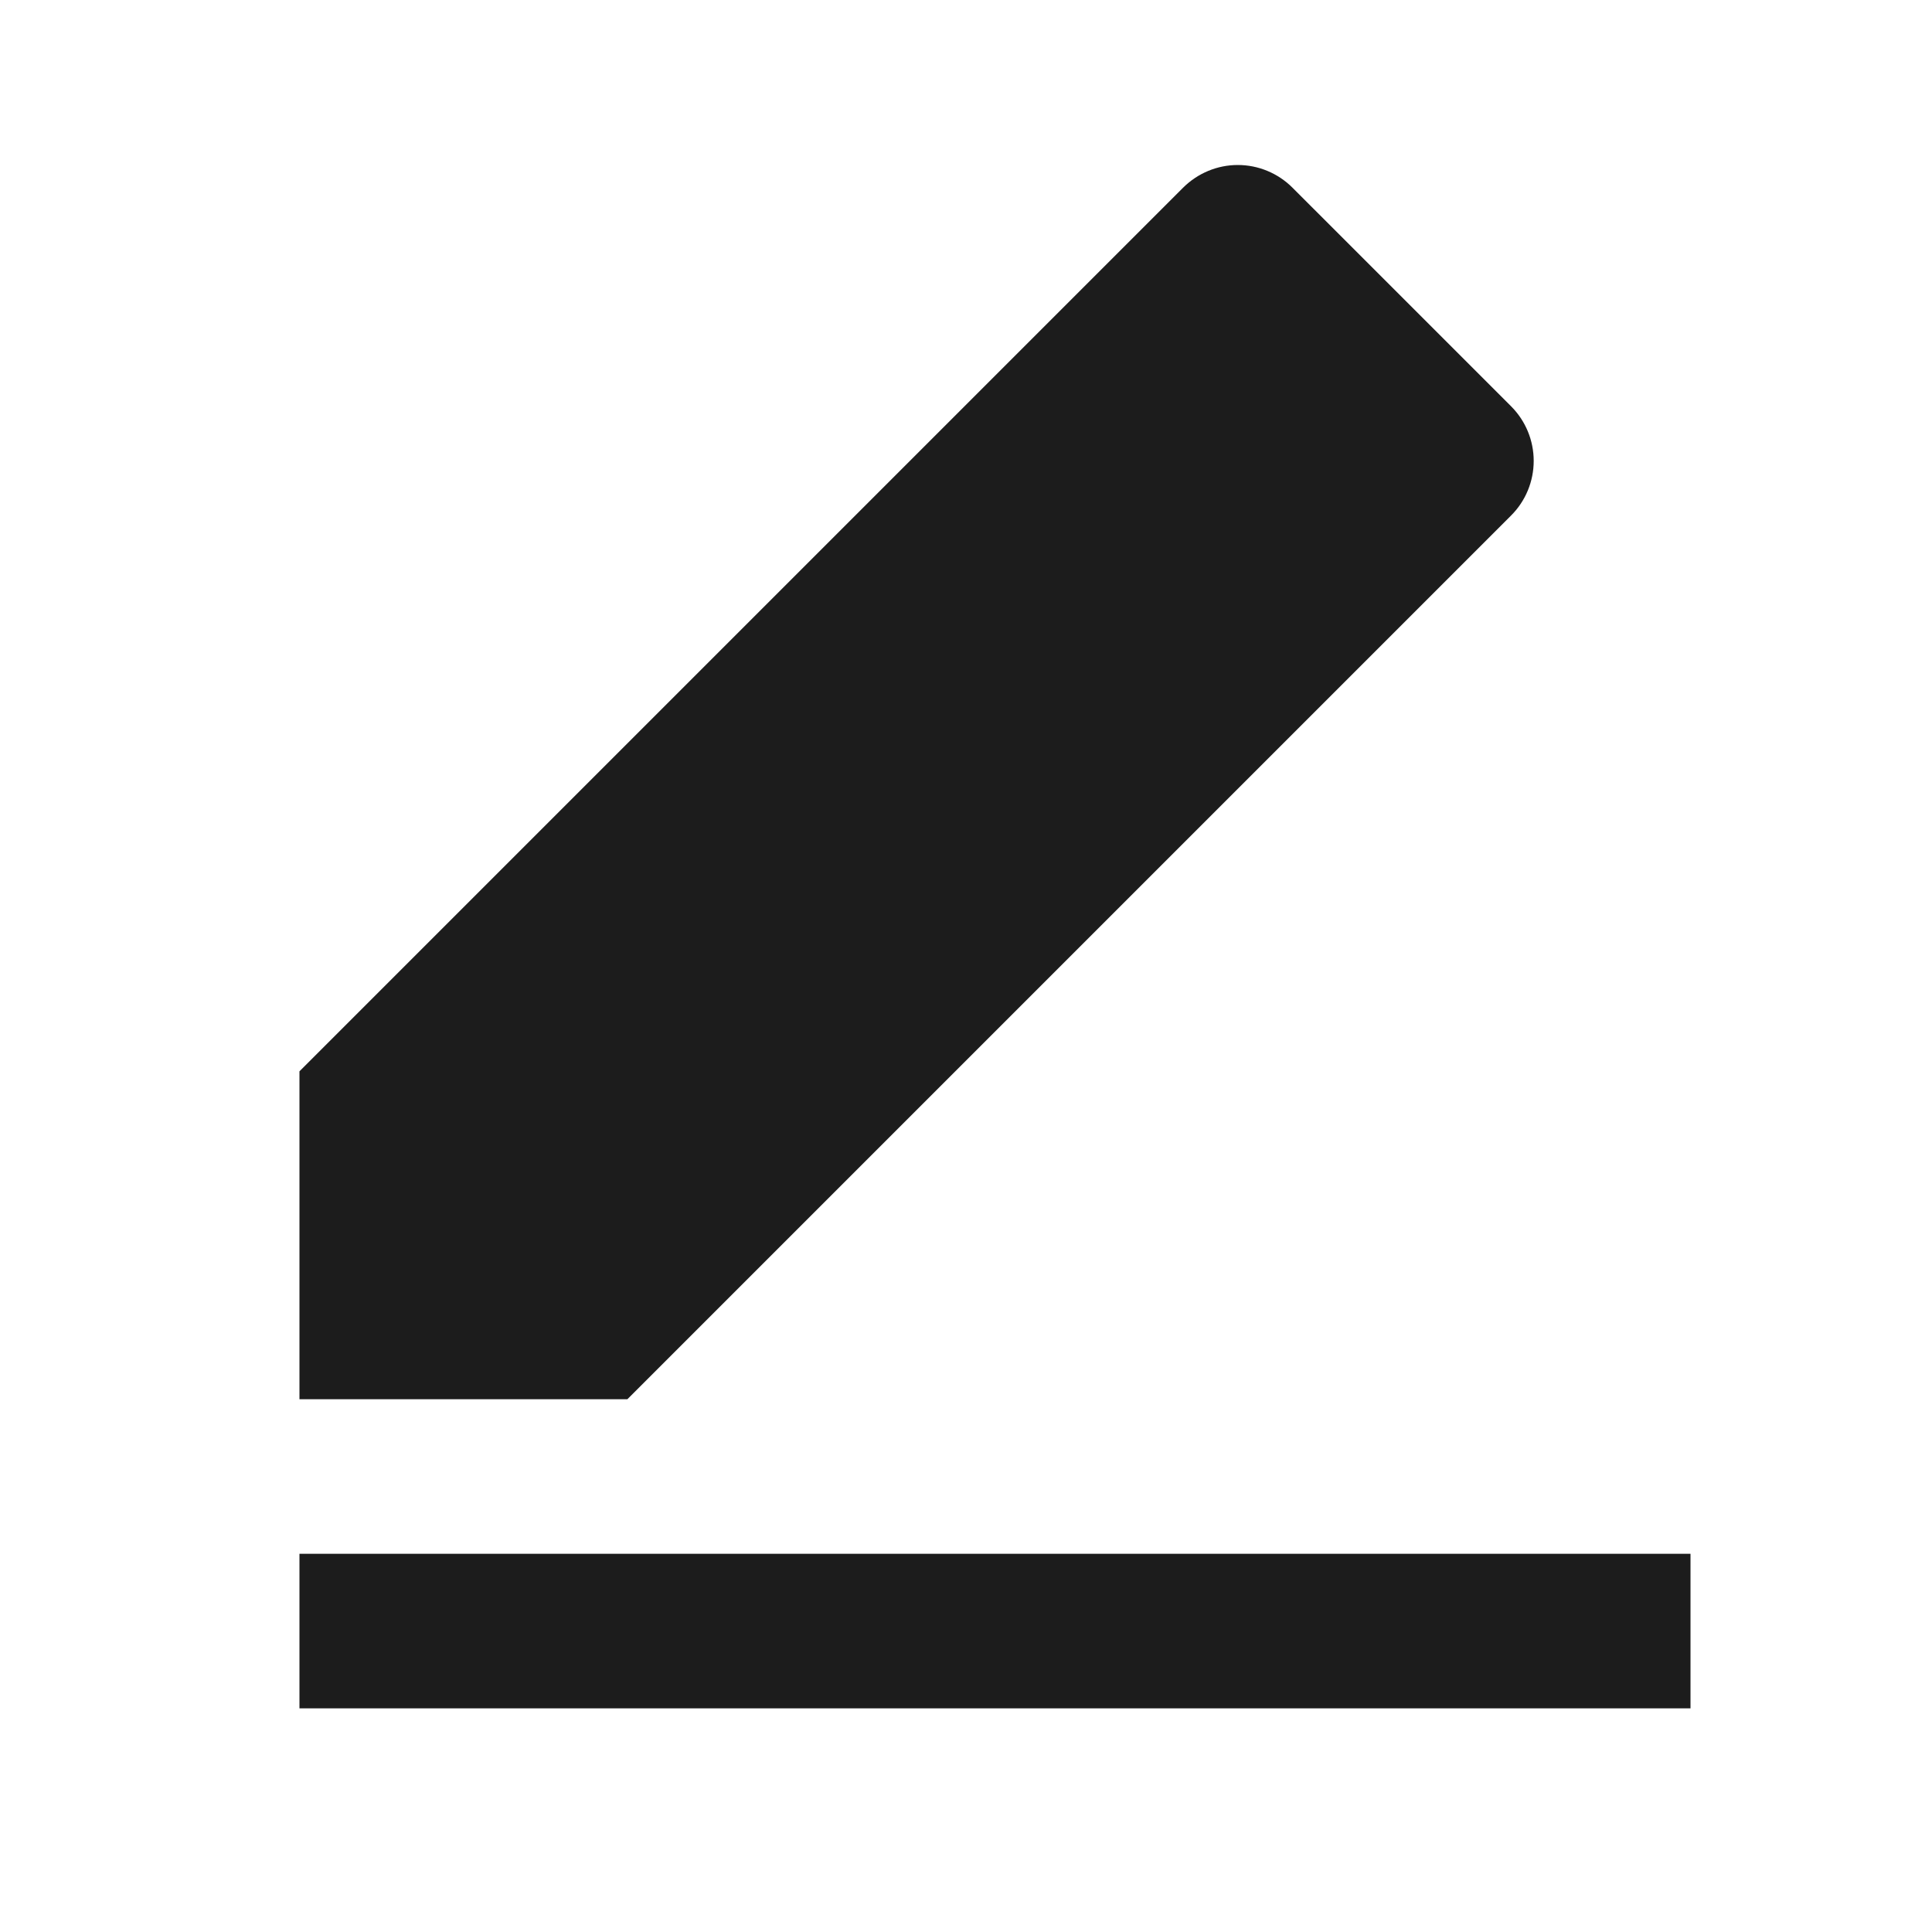
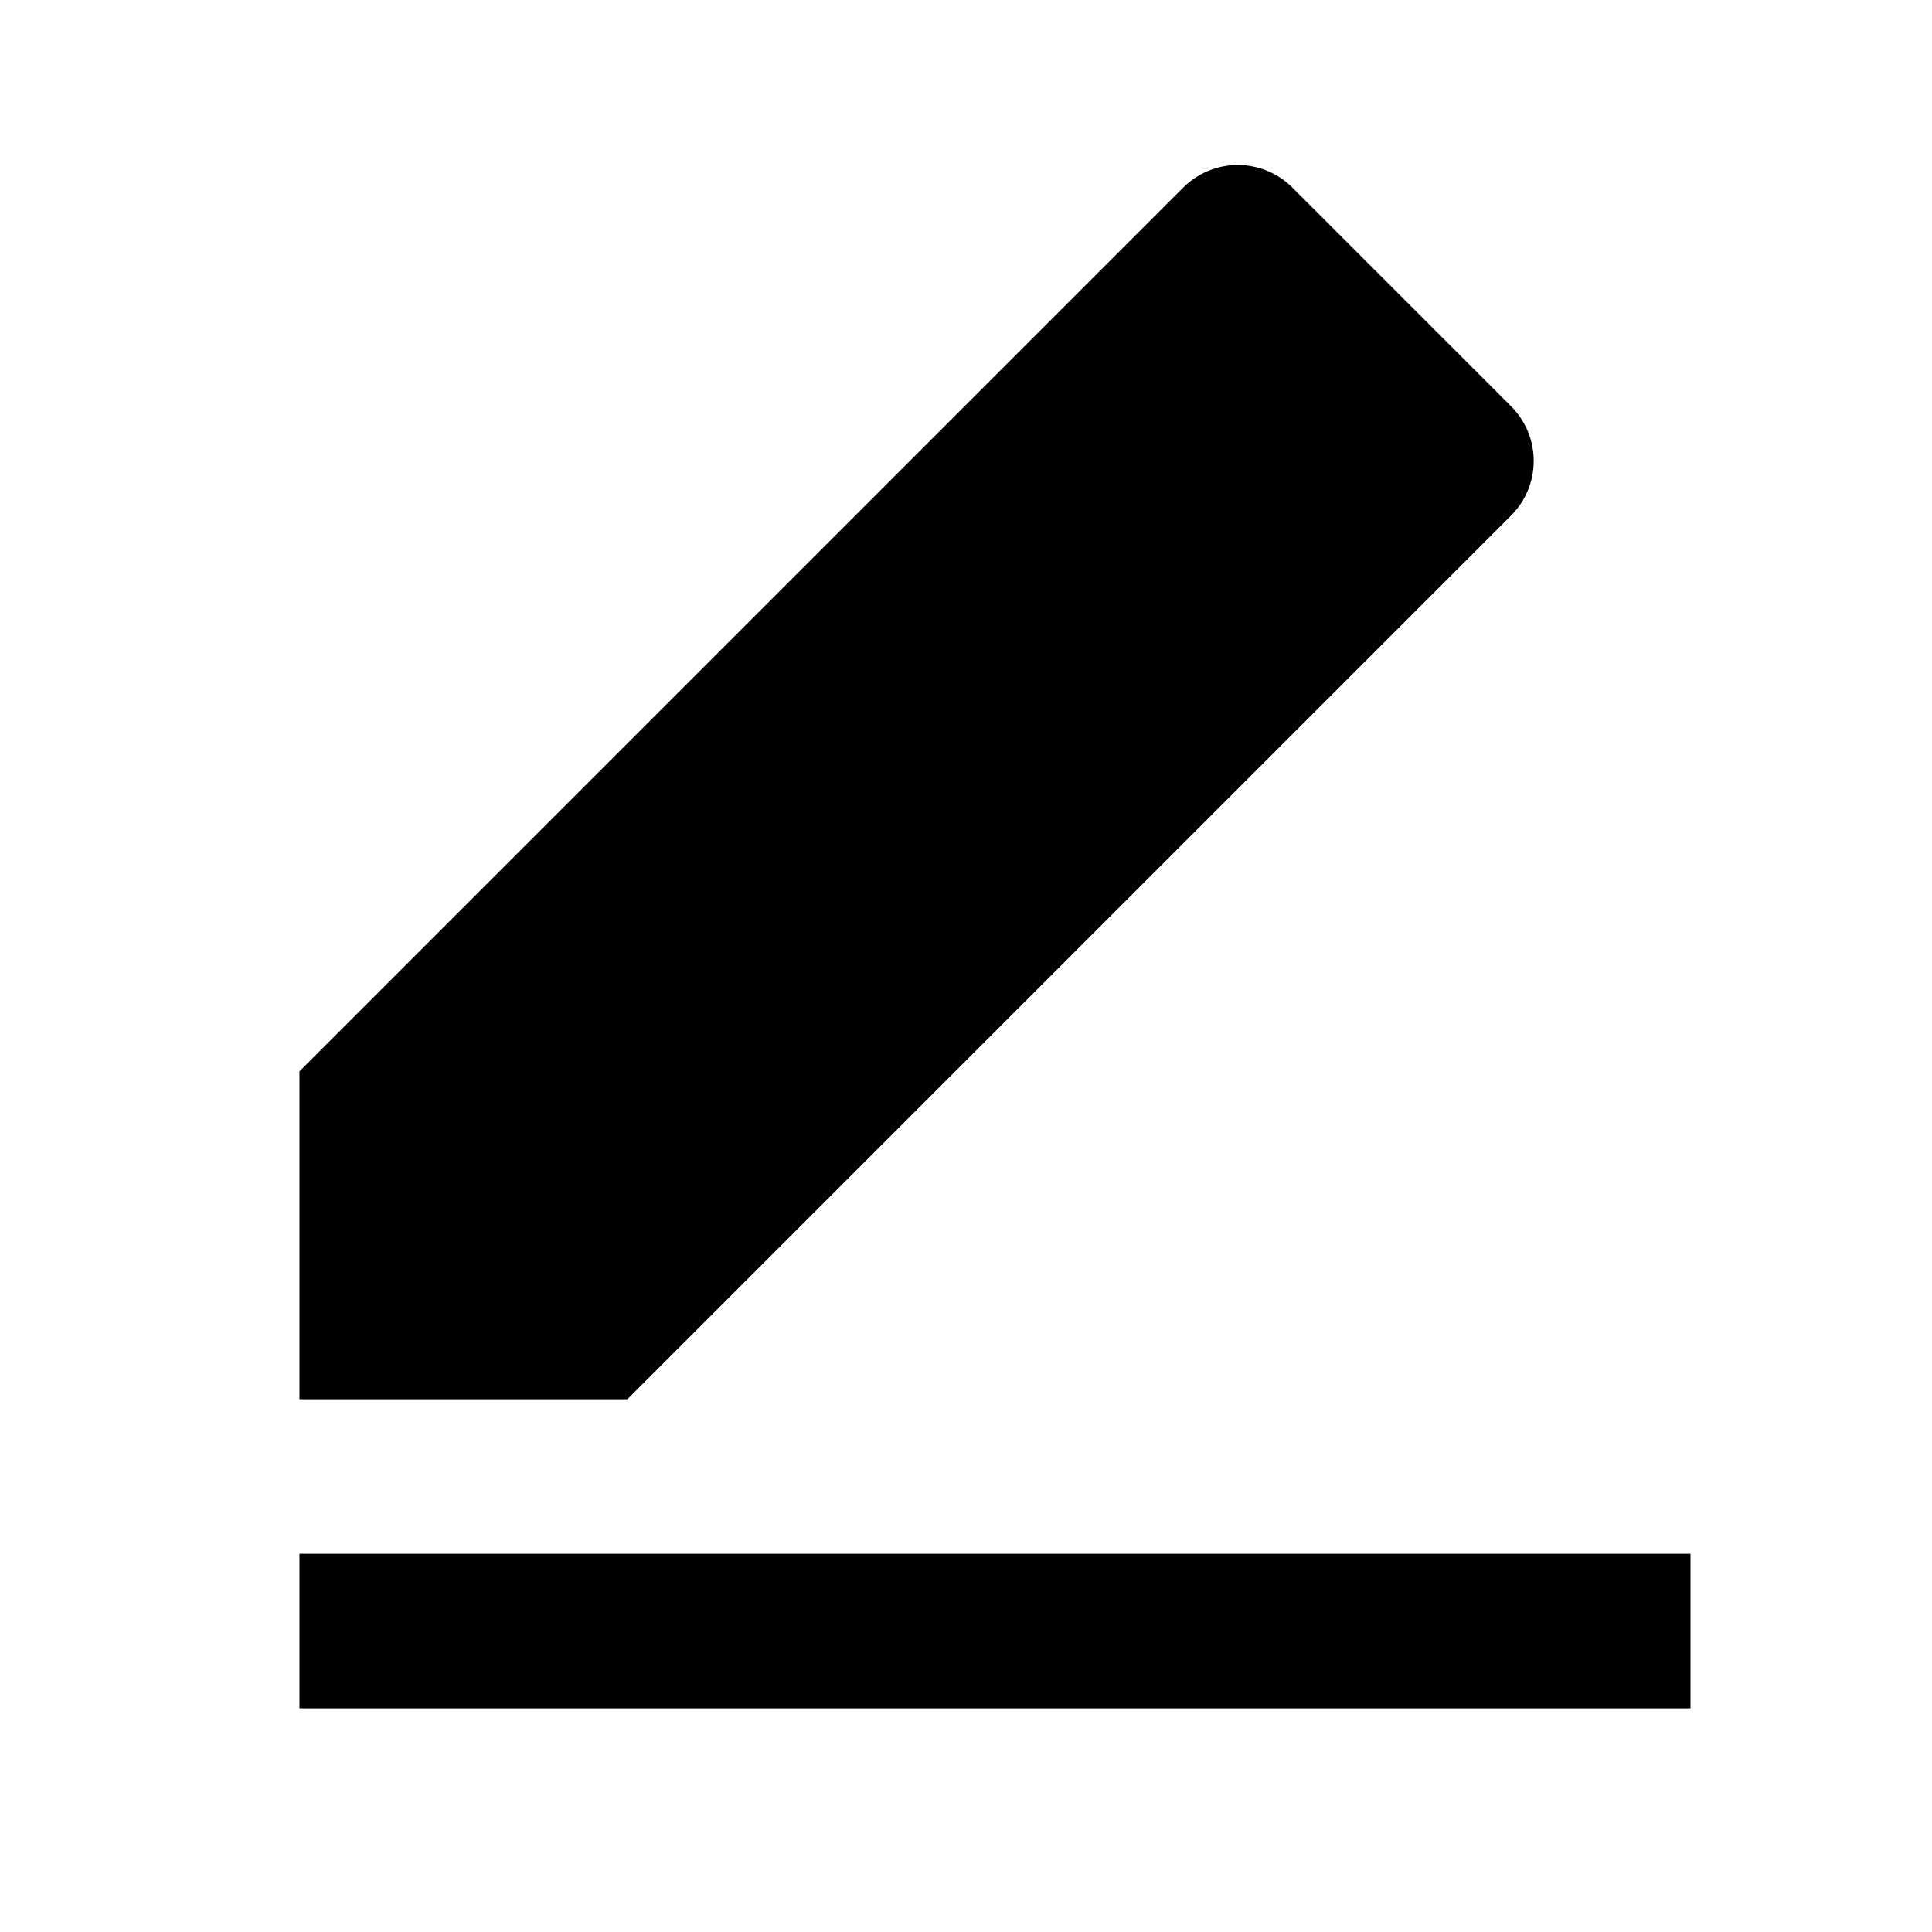
<svg xmlns="http://www.w3.org/2000/svg" width="25" height="25" viewBox="0 0 25 25" fill="none">
-   <path d="M8.118 18.106H3.875V13.863L15.31 2.428C15.498 2.241 15.752 2.135 16.017 2.135C16.282 2.135 16.537 2.241 16.724 2.428L19.553 5.257C19.741 5.445 19.846 5.699 19.846 5.964C19.846 6.229 19.741 6.484 19.553 6.671L8.118 18.106ZM3.875 20.106H21.875V22.106H3.875V20.106Z" fill="#1C1C1C" />
+   <path d="M8.118 18.106H3.875V13.863L15.31 2.428C15.498 2.241 15.752 2.135 16.017 2.135C16.282 2.135 16.537 2.241 16.724 2.428L19.553 5.257C19.741 5.445 19.846 5.699 19.846 5.964C19.846 6.229 19.741 6.484 19.553 6.671L8.118 18.106ZM3.875 20.106H21.875V22.106H3.875V20.106Z" fill="currentColor" />
</svg>
